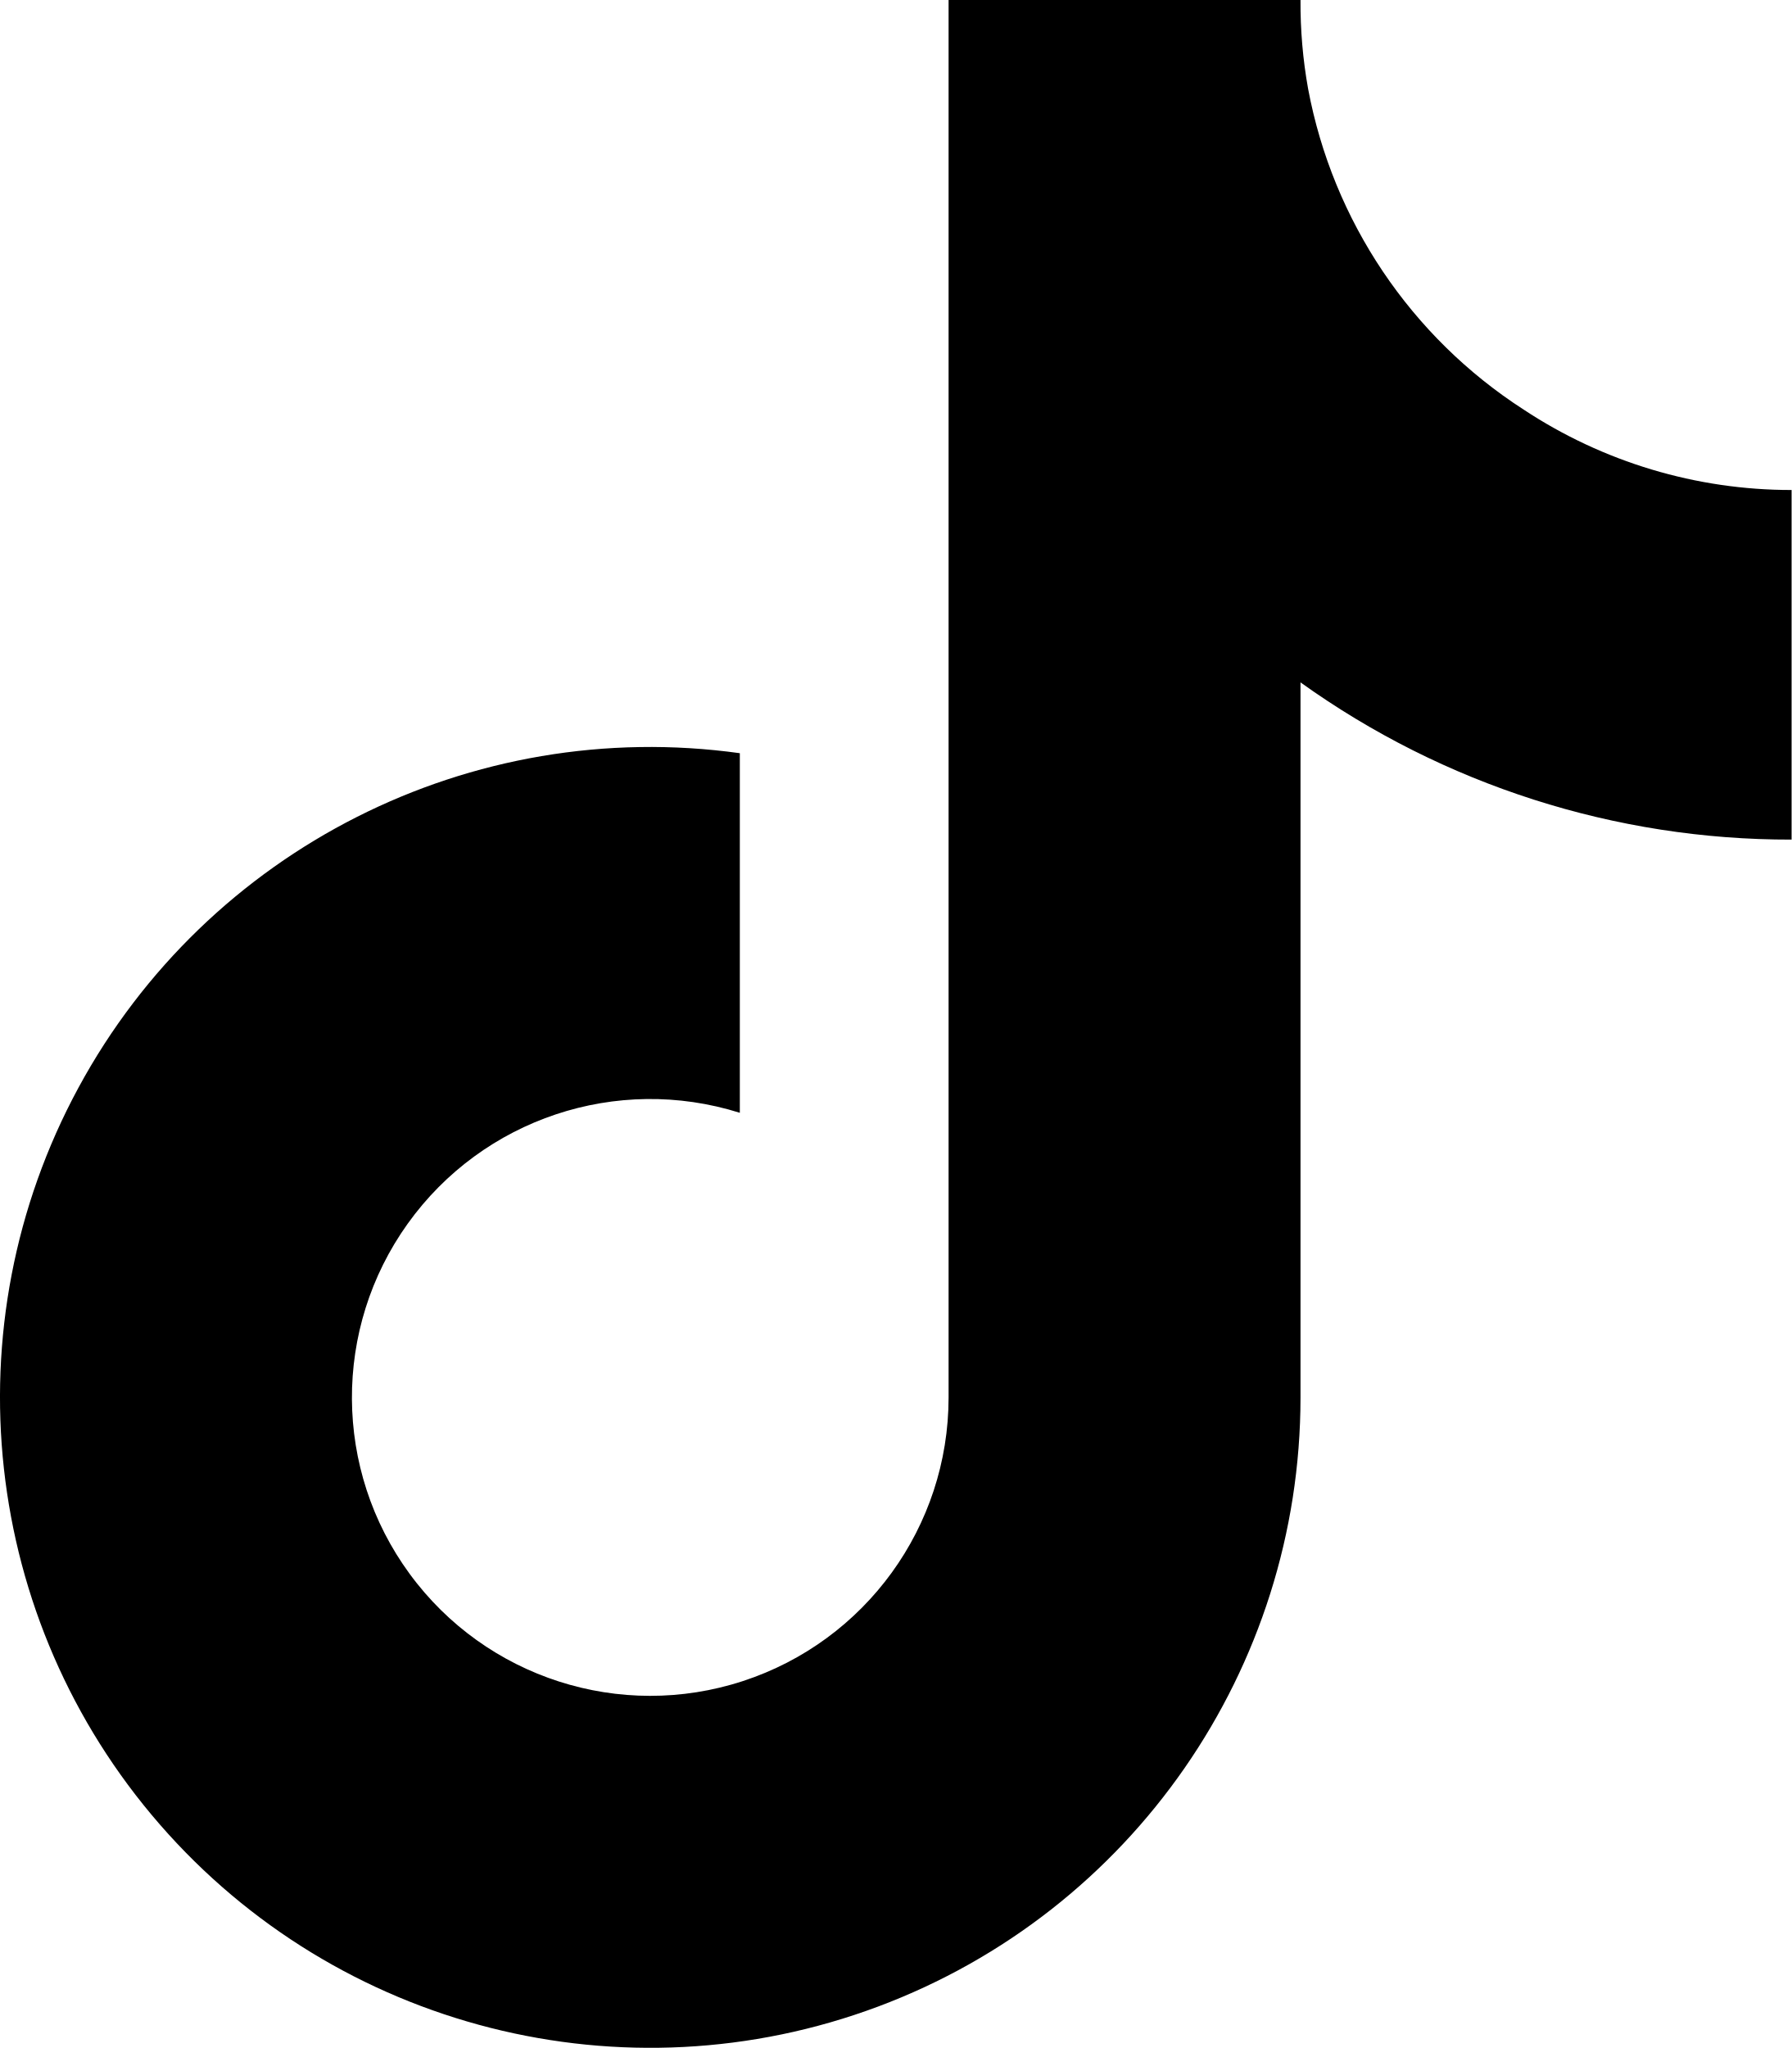
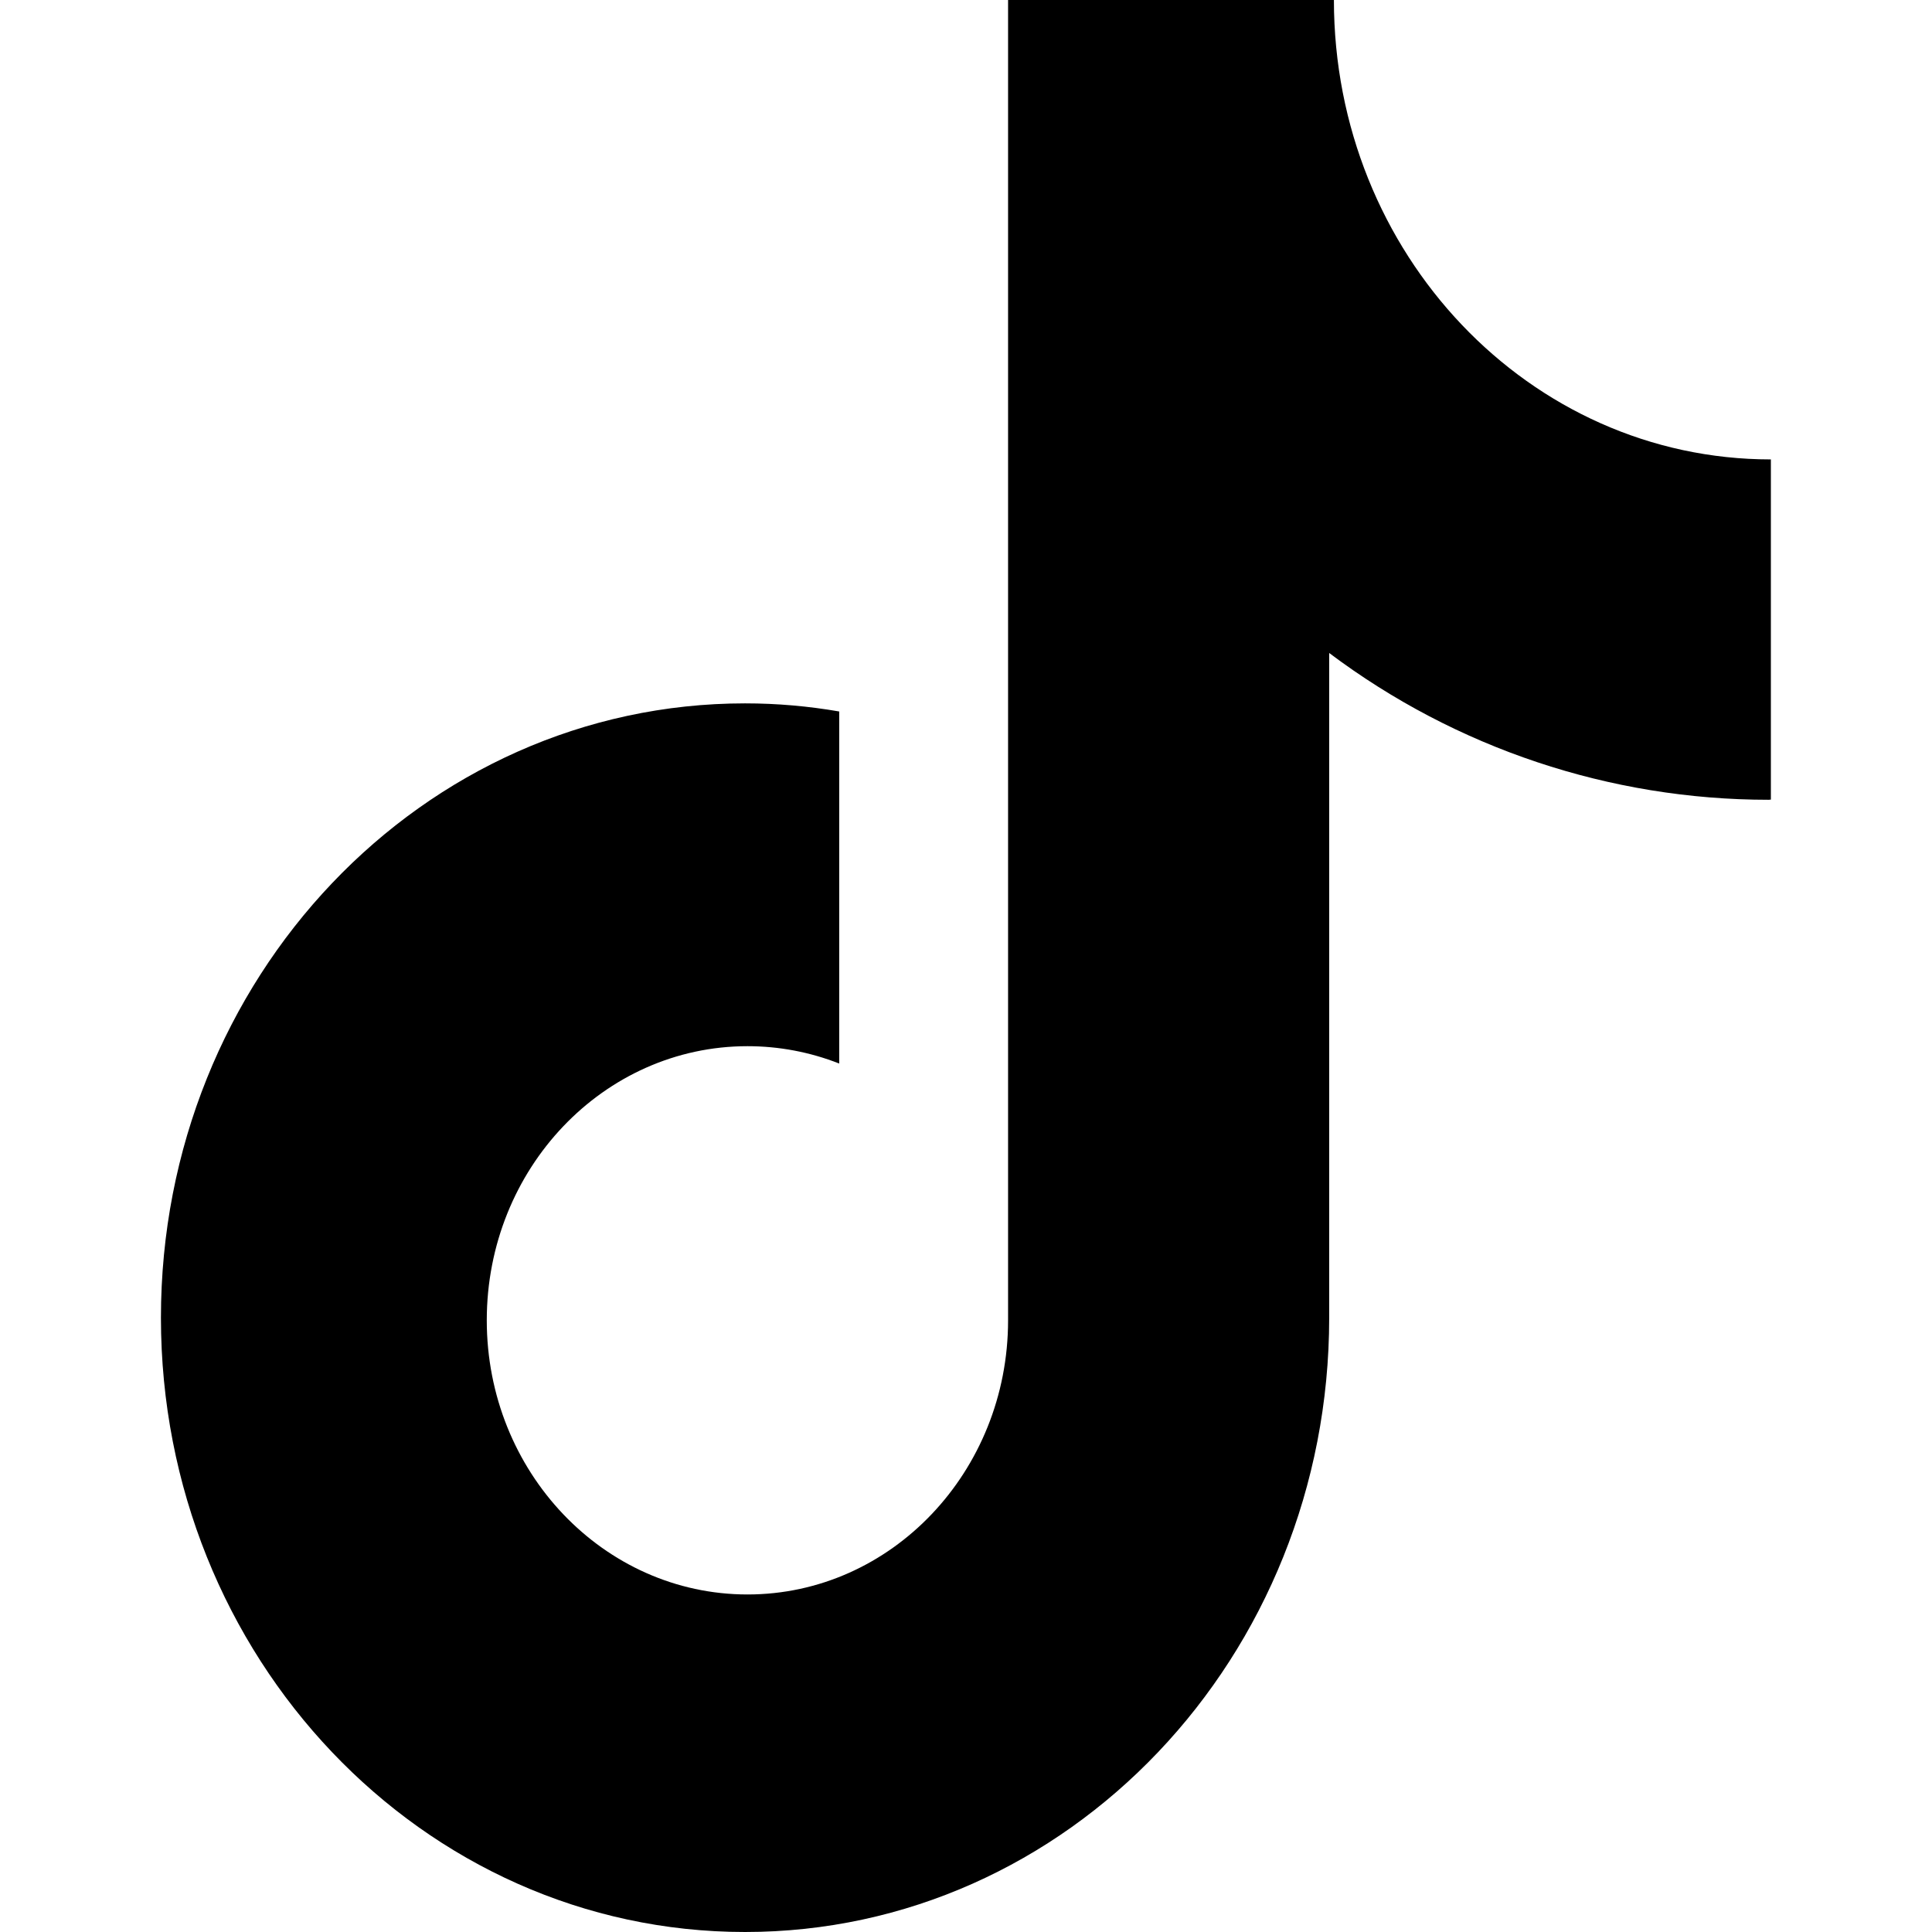
- <svg xmlns="http://www.w3.org/2000/svg" viewBox="0 0 448 512">
-   <path d="M448 209.9a210.1 210.1 0 0 1 -122.8-39.3V349.4A162.6 162.6 0 1 1 185 188.3V278.2a74.6 74.6 0 1 0 52.2 71.2V0l88 0a121.2 121.2 0 0 0 1.9 22.2h0A122.2 122.2 0 0 0 381 102.4a121.4 121.4 0 0 0 67 20.1z" />
+ <svg xmlns="http://www.w3.org/2000/svg" t="1707741931000" viewBox="0 0 1024 1024" version="1.1" p-id="15692">
+   <path d="M937.4 423.9c-84 0-165.7-27.3-232.9-77.8v352.3c0 179.9-138.6 325.6-309.6 325.6S85.3 878.3 85.3 698.4c0-179.9 138.6-325.6 309.6-325.6 17.1 0 33.7 1.5 49.9 4.3v186.6c-15.5-6.1-32-9.2-48.6-9.2-76.3 0-138.2 65-138.2 145.3 0 80.2 61.9 145.3 138.2 145.3 76.2 0 138.1-65.1 138.1-145.3V0H707c0 134.5 103.7 243.5 231.6 243.5v180.3l-1.2 0.1" p-id="15693" />
</svg>
